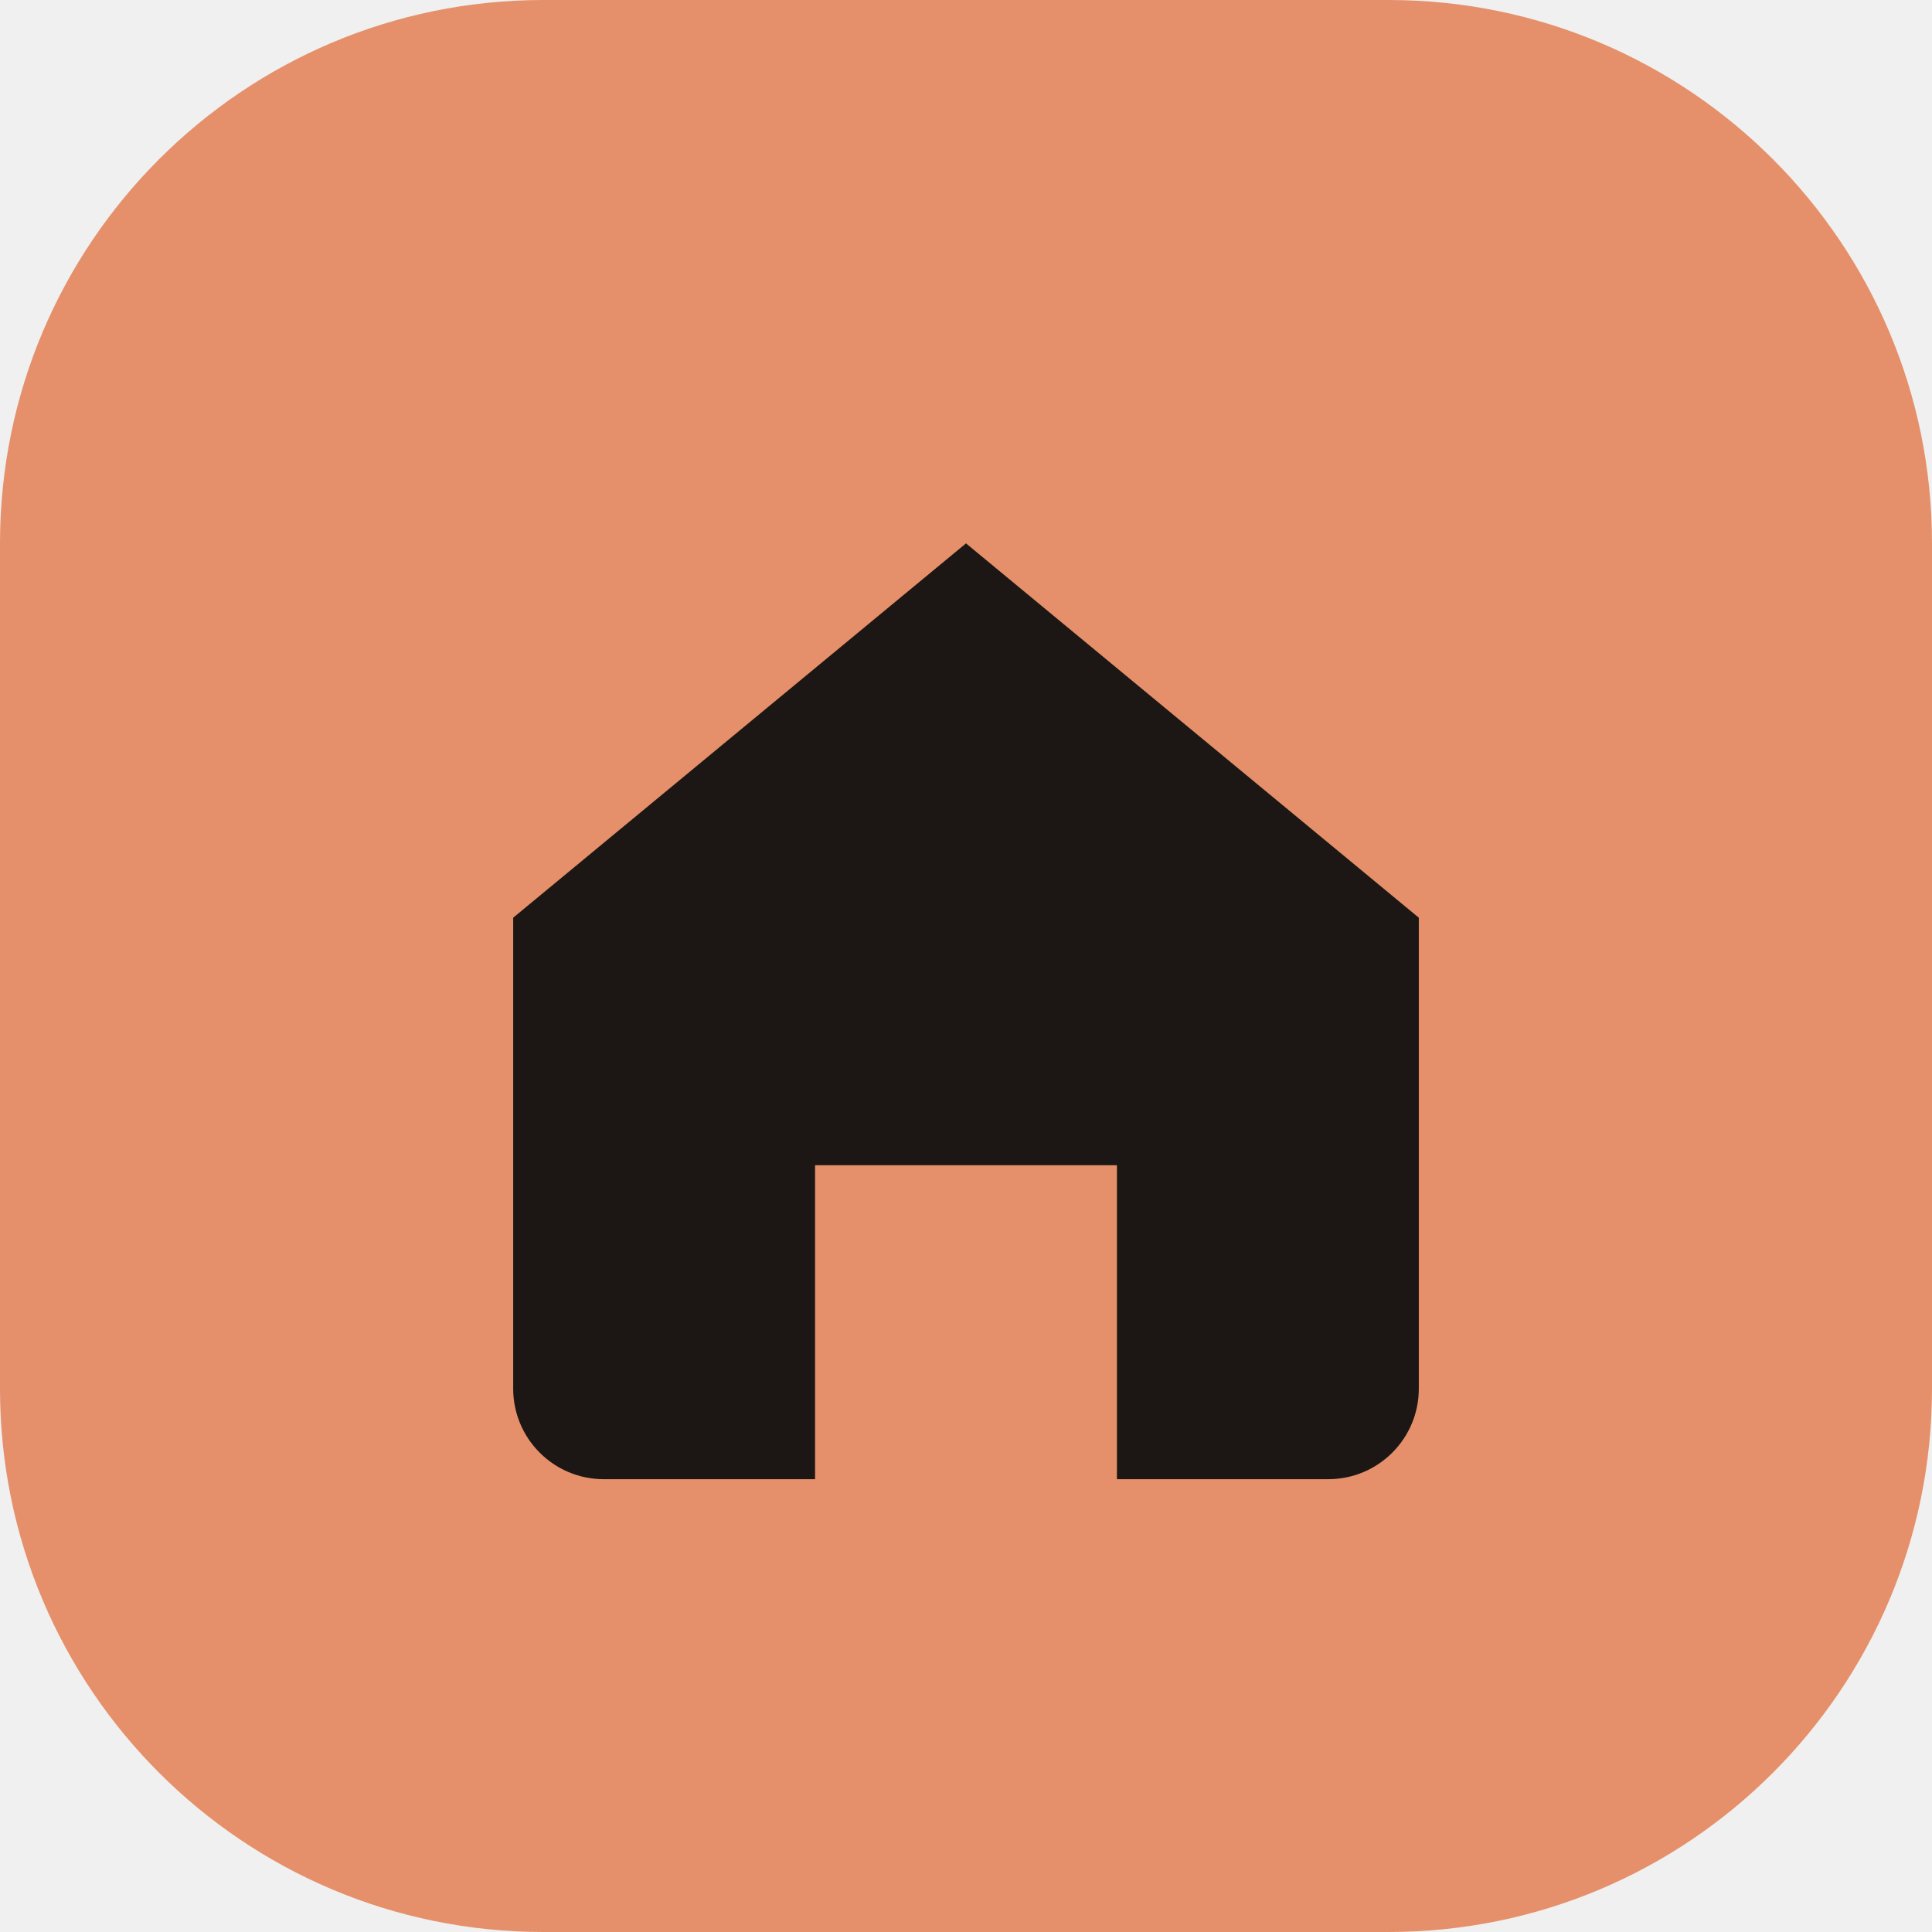
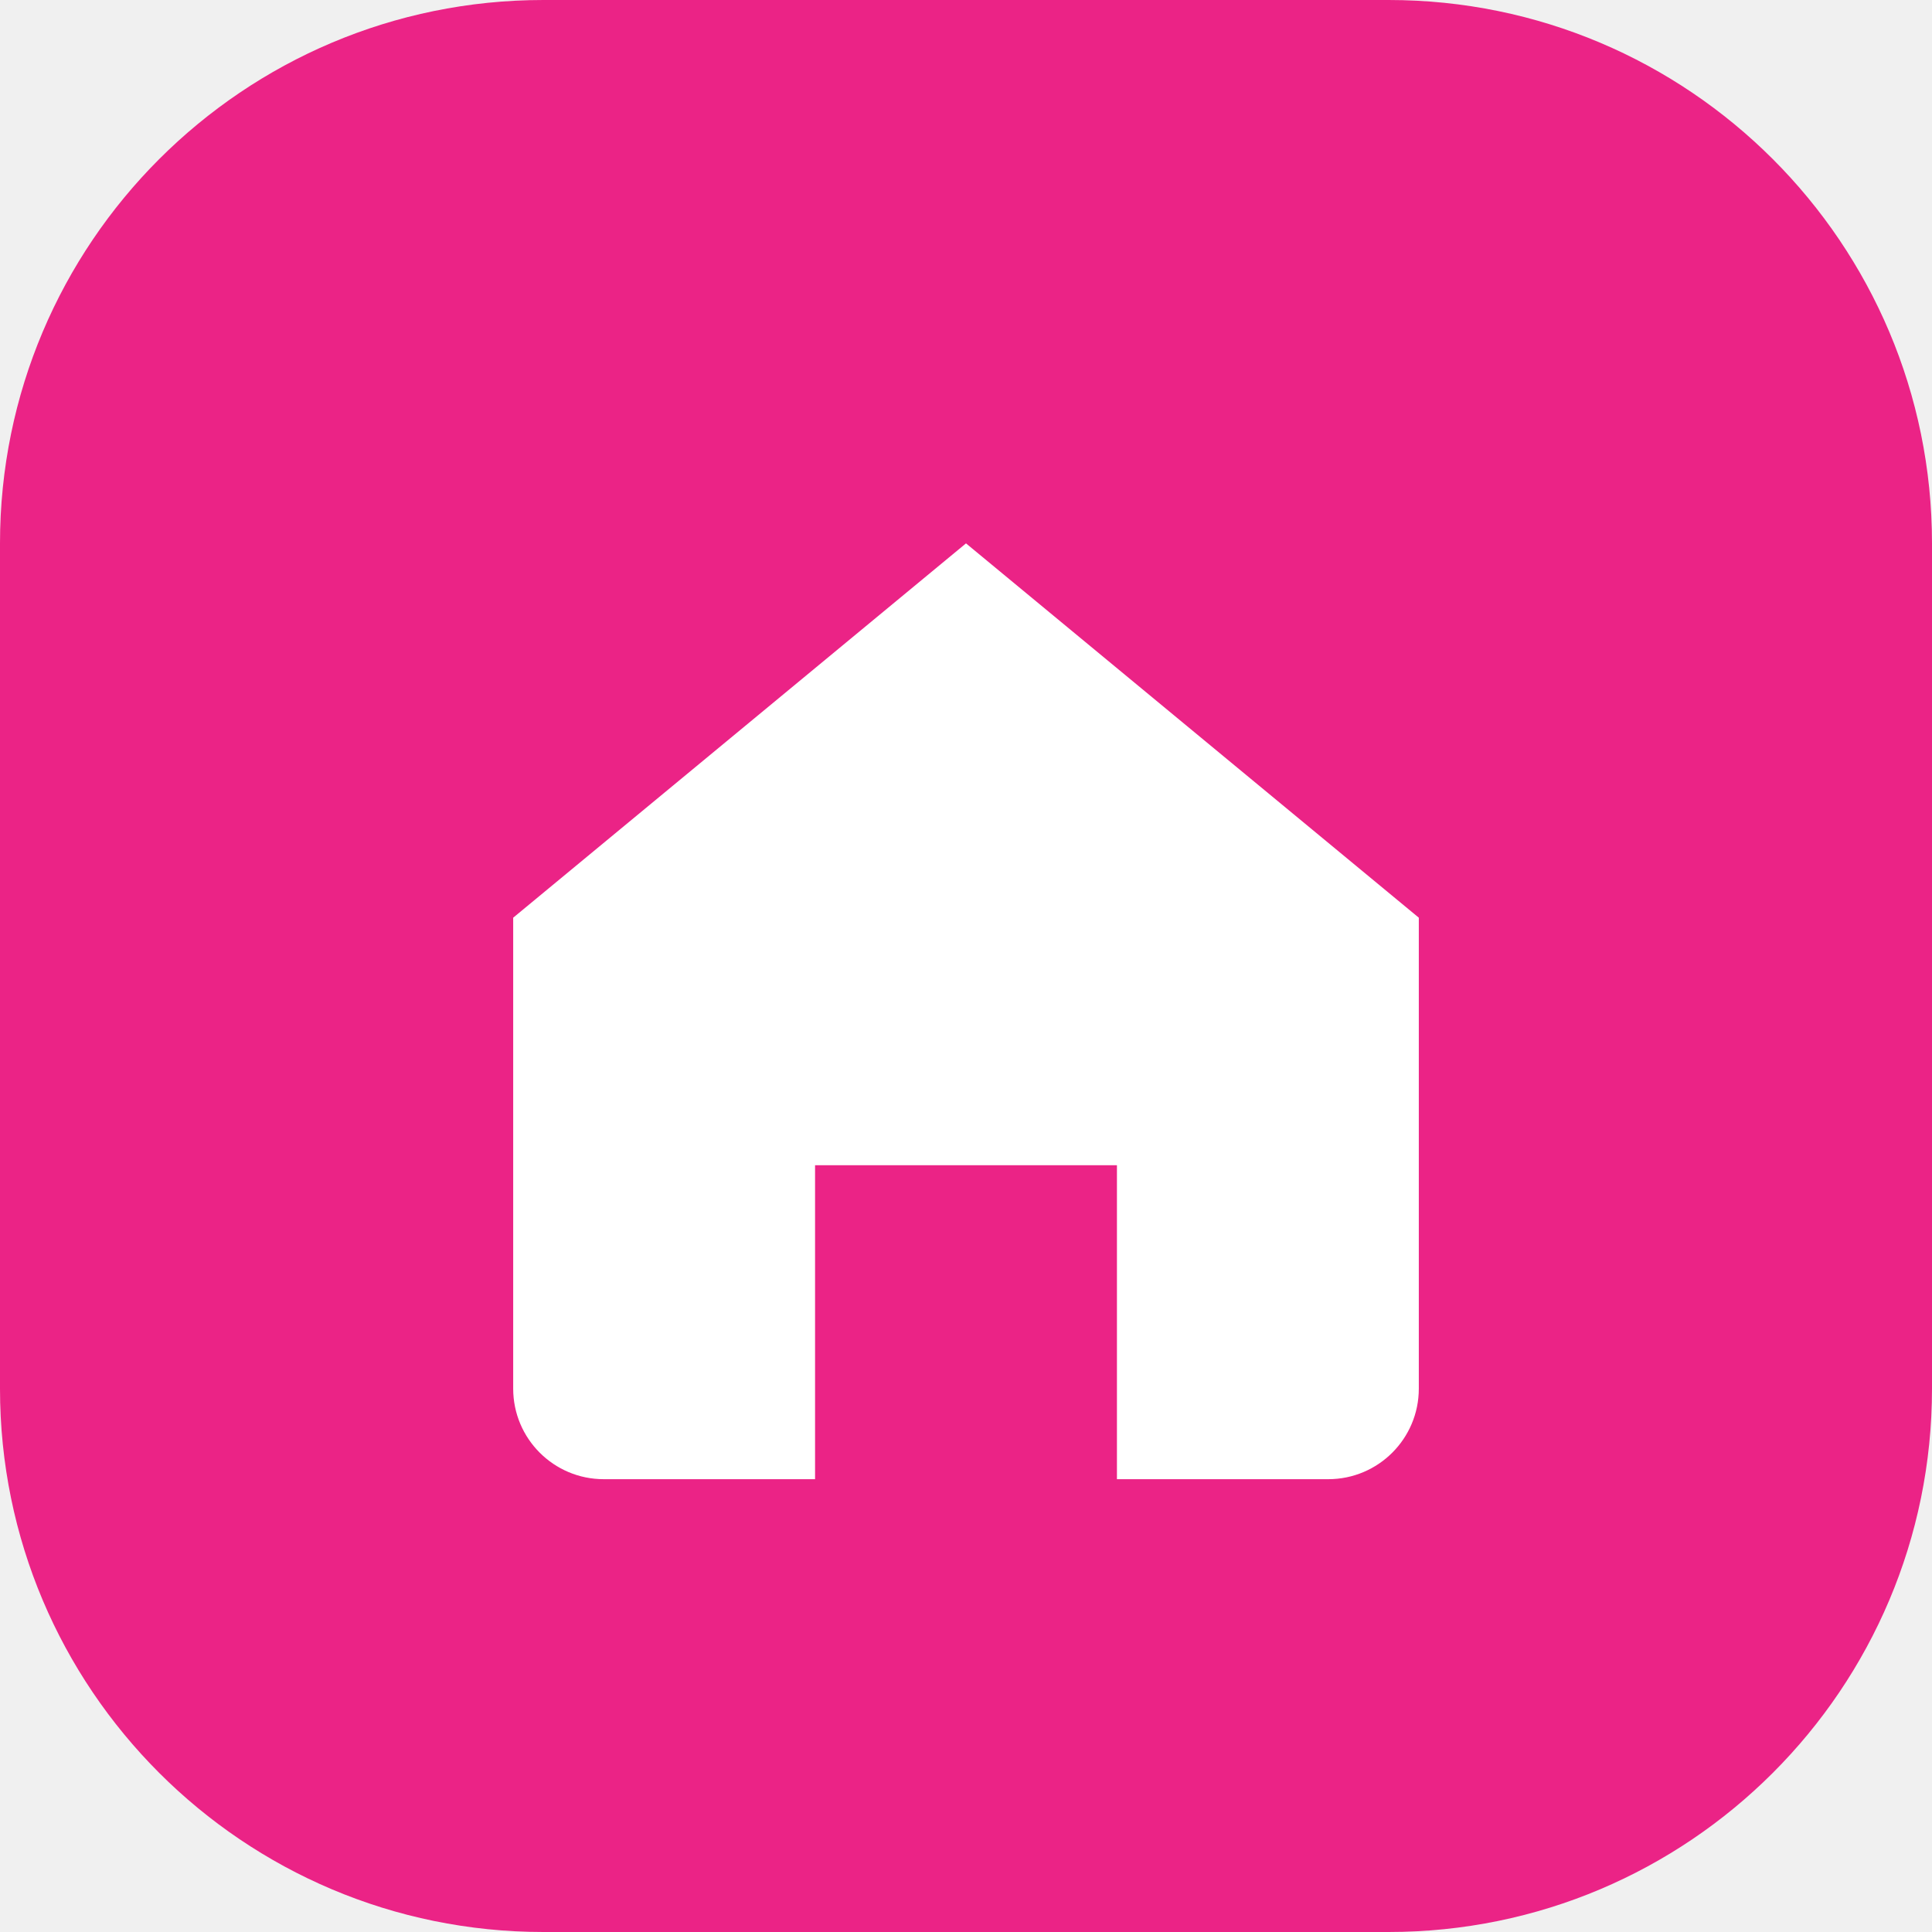
<svg xmlns="http://www.w3.org/2000/svg" viewBox="0 0 32 32" role="img" aria-label="Hogar">
-   <rect width="32" height="32" rx="9" fill="#e5906a" />
-   <path d="M8.5 15.2 16 9l7.5 6.2V23a1.5 1.5 0 0 1-1.5 1.5h-3.5v-5.2h-5v5.2H10A1.5 1.5 0 0 1 8.5 23z" fill="#1c1714" />
+   <rect width="32" height="32" rx="9" fill="#eb2386" />
+   <path d="M8.5 15.2 16 9l7.5 6.2V23a1.5 1.5 0 0 1-1.5 1.5h-3.5v-5.2h-5v5.2H10A1.5 1.5 0 0 1 8.5 23z" fill="#ffffff" />
</svg>
